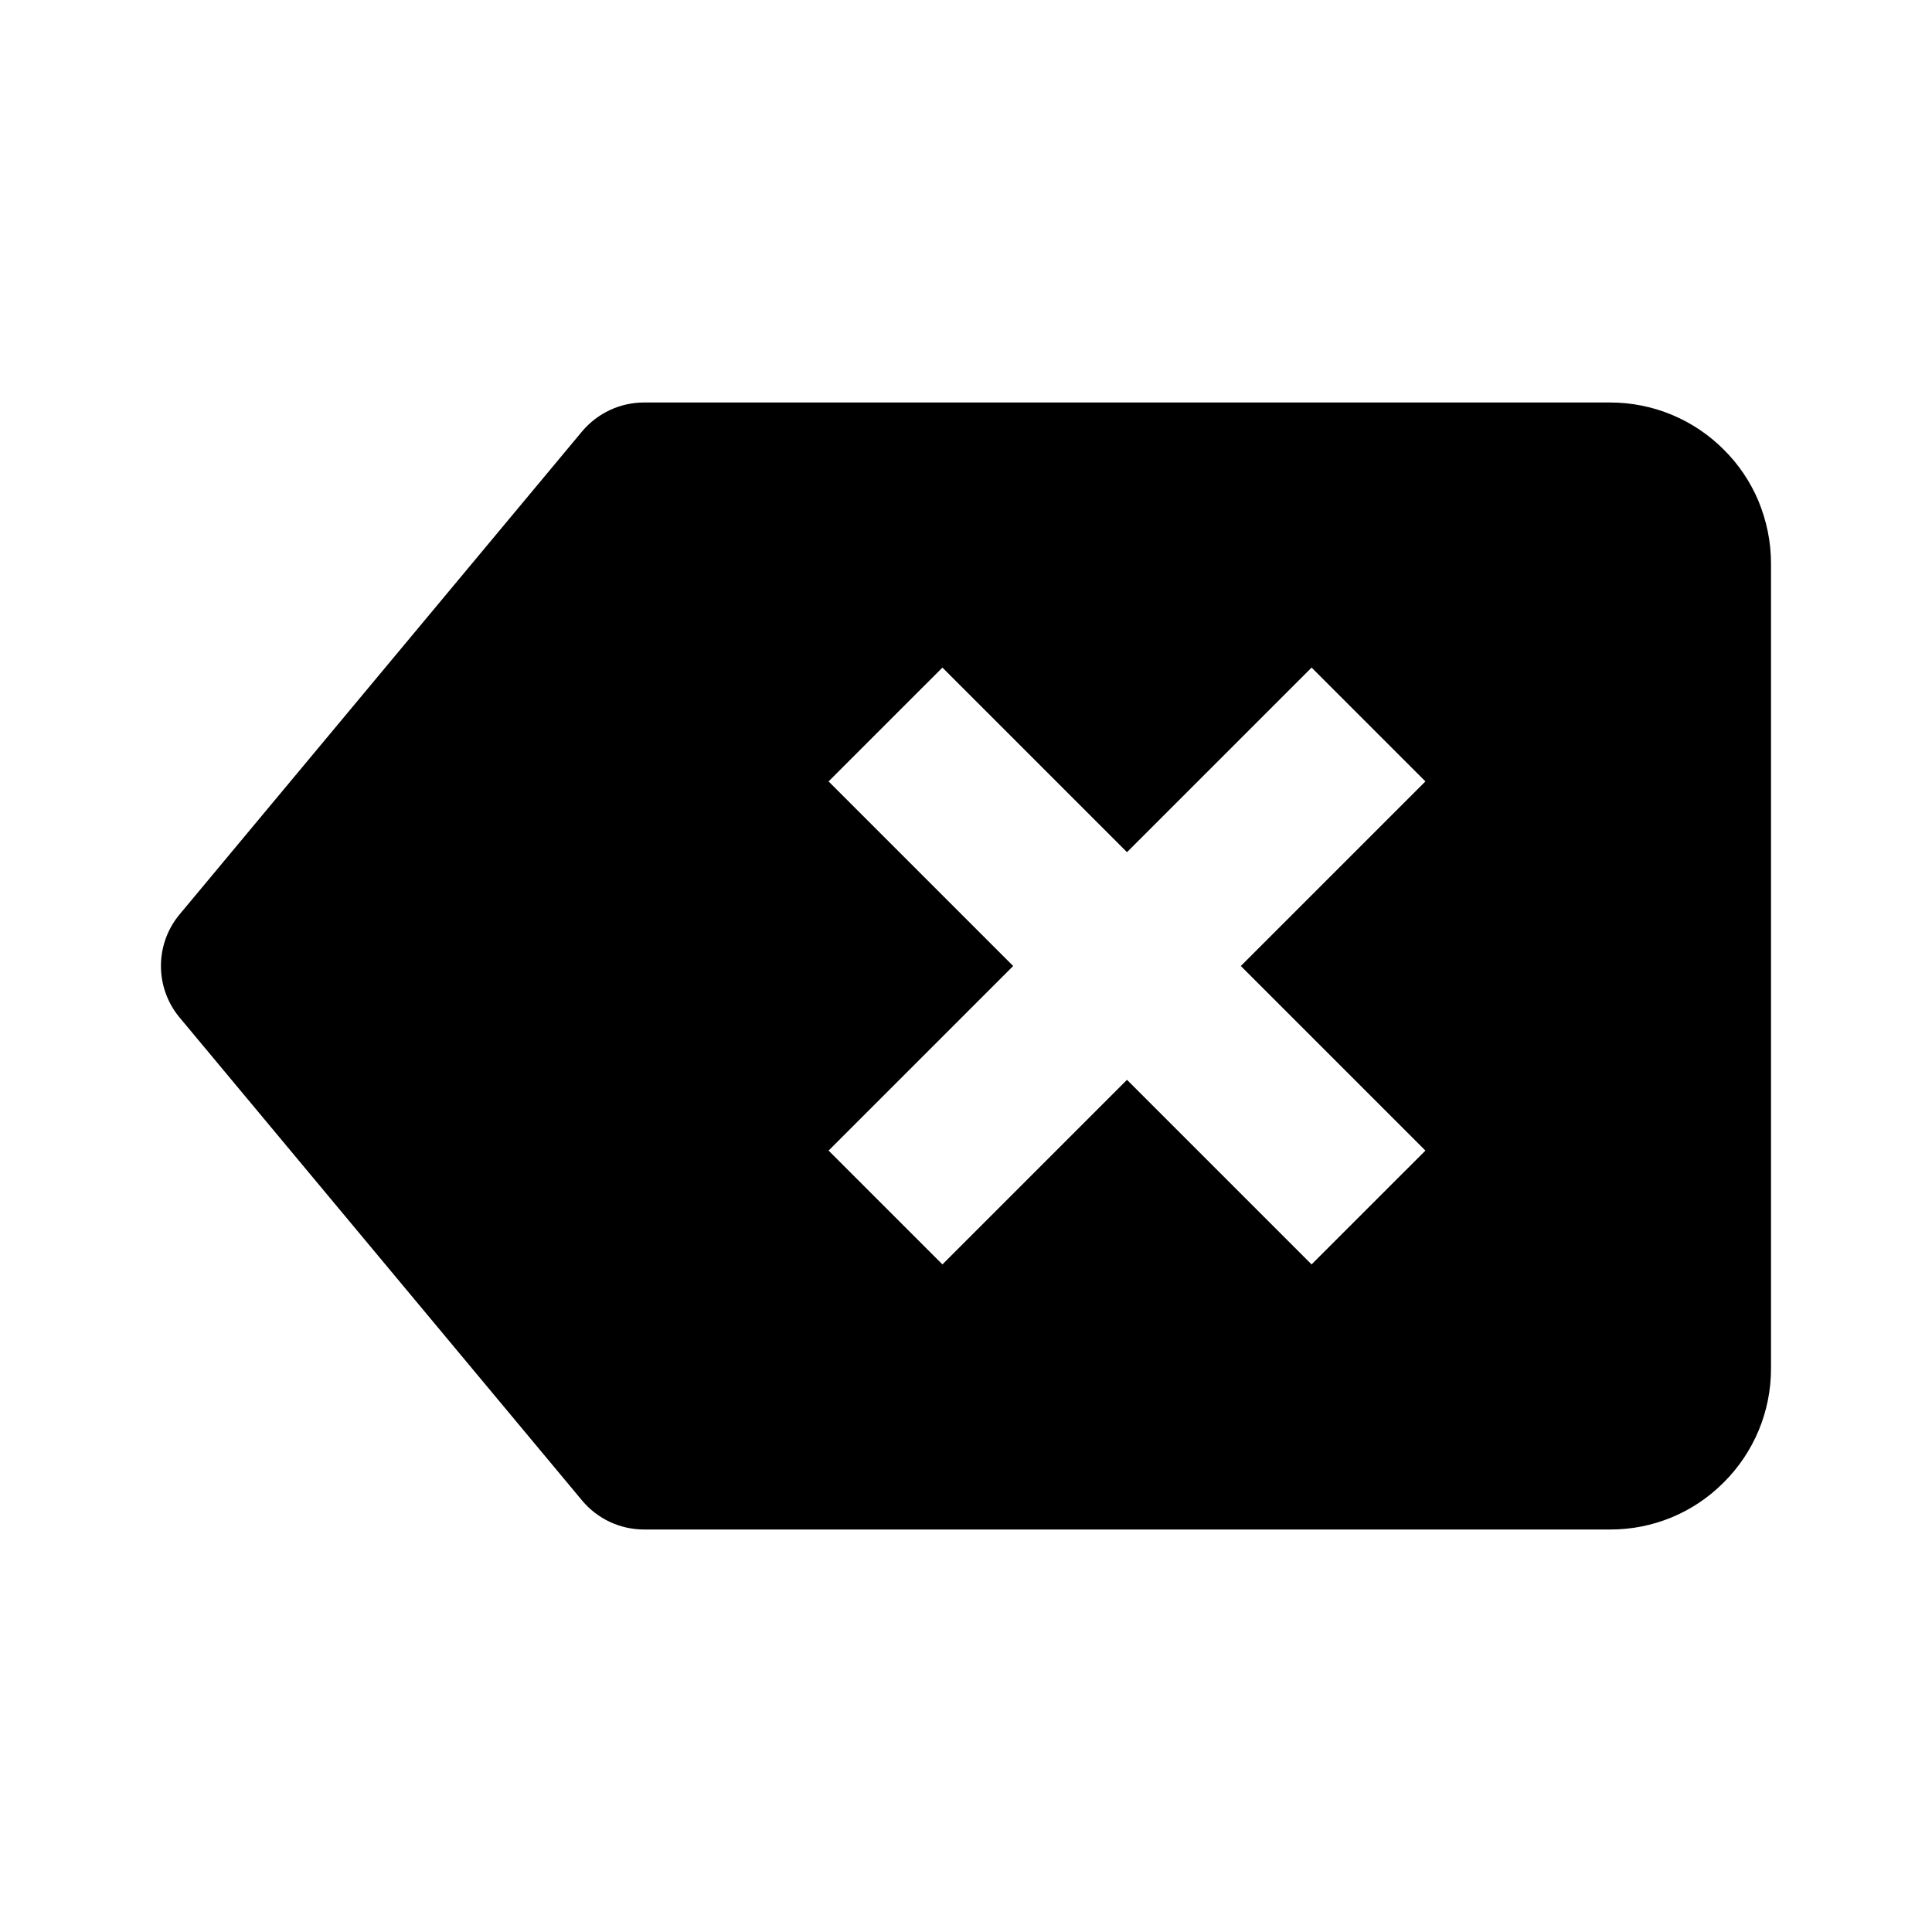
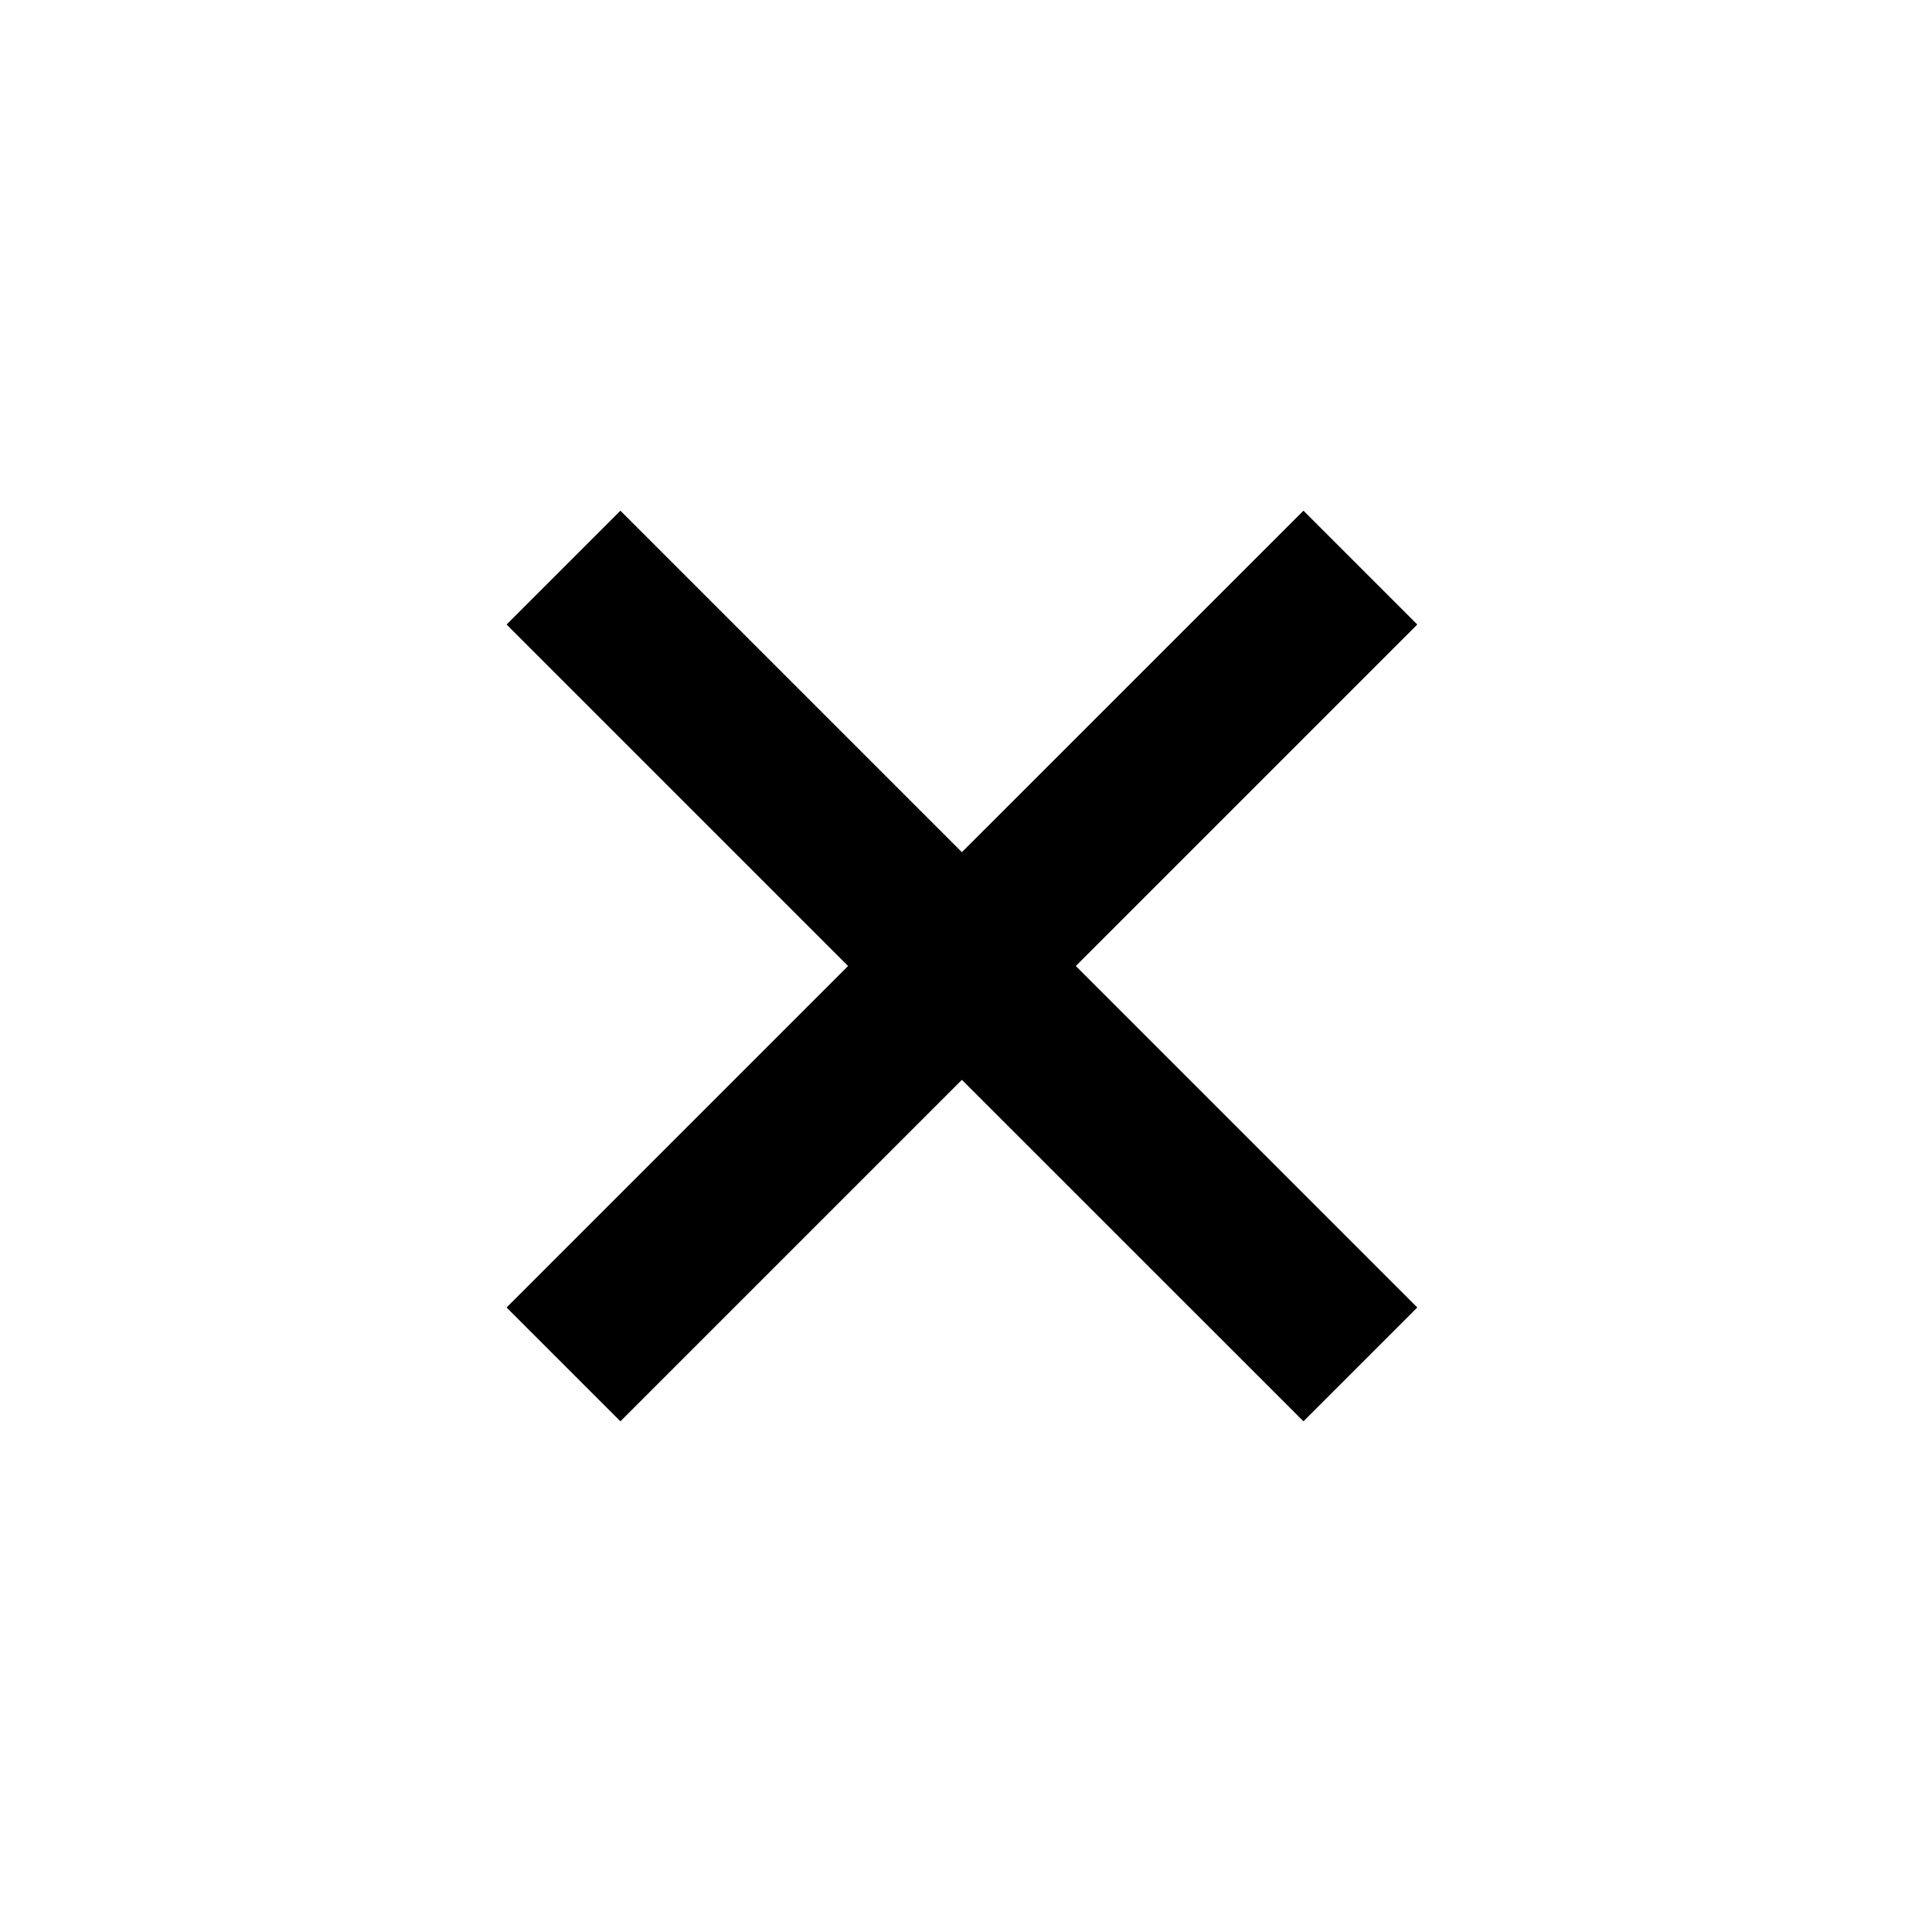
<svg xmlns="http://www.w3.org/2000/svg" width="24" height="24" viewBox="0 0 24 24">
-   <path d="M21.842 6.218a1.977 1.977 0 0 0-.424-.628A1.99 1.99 0 0 0 20 5H8c-.297 0-.578.132-.769.359l-5 6c-.309.371-.309.91 0 1.281l5 6c.191.228.472.36.769.36h12a1.977 1.977 0 0 0 1.41-.582A1.99 1.99 0 0 0 22 17V7c0-.266-.052-.525-.158-.782zm-4.135 8.075-1.414 1.414L14 13.414l-2.293 2.293-1.414-1.414L12.586 12l-2.293-2.293 1.414-1.414L14 10.586l2.293-2.293 1.414 1.414L15.414 12l2.293 2.293z" />
+   <path d="m16.192 6.344-4.243 4.242-4.242-4.242-1.414 1.414L10.535 12l-4.242 4.242 1.414 1.414 4.242-4.242 4.243 4.242 1.414-1.414L13.364 12l4.242-4.242z" />
</svg>
